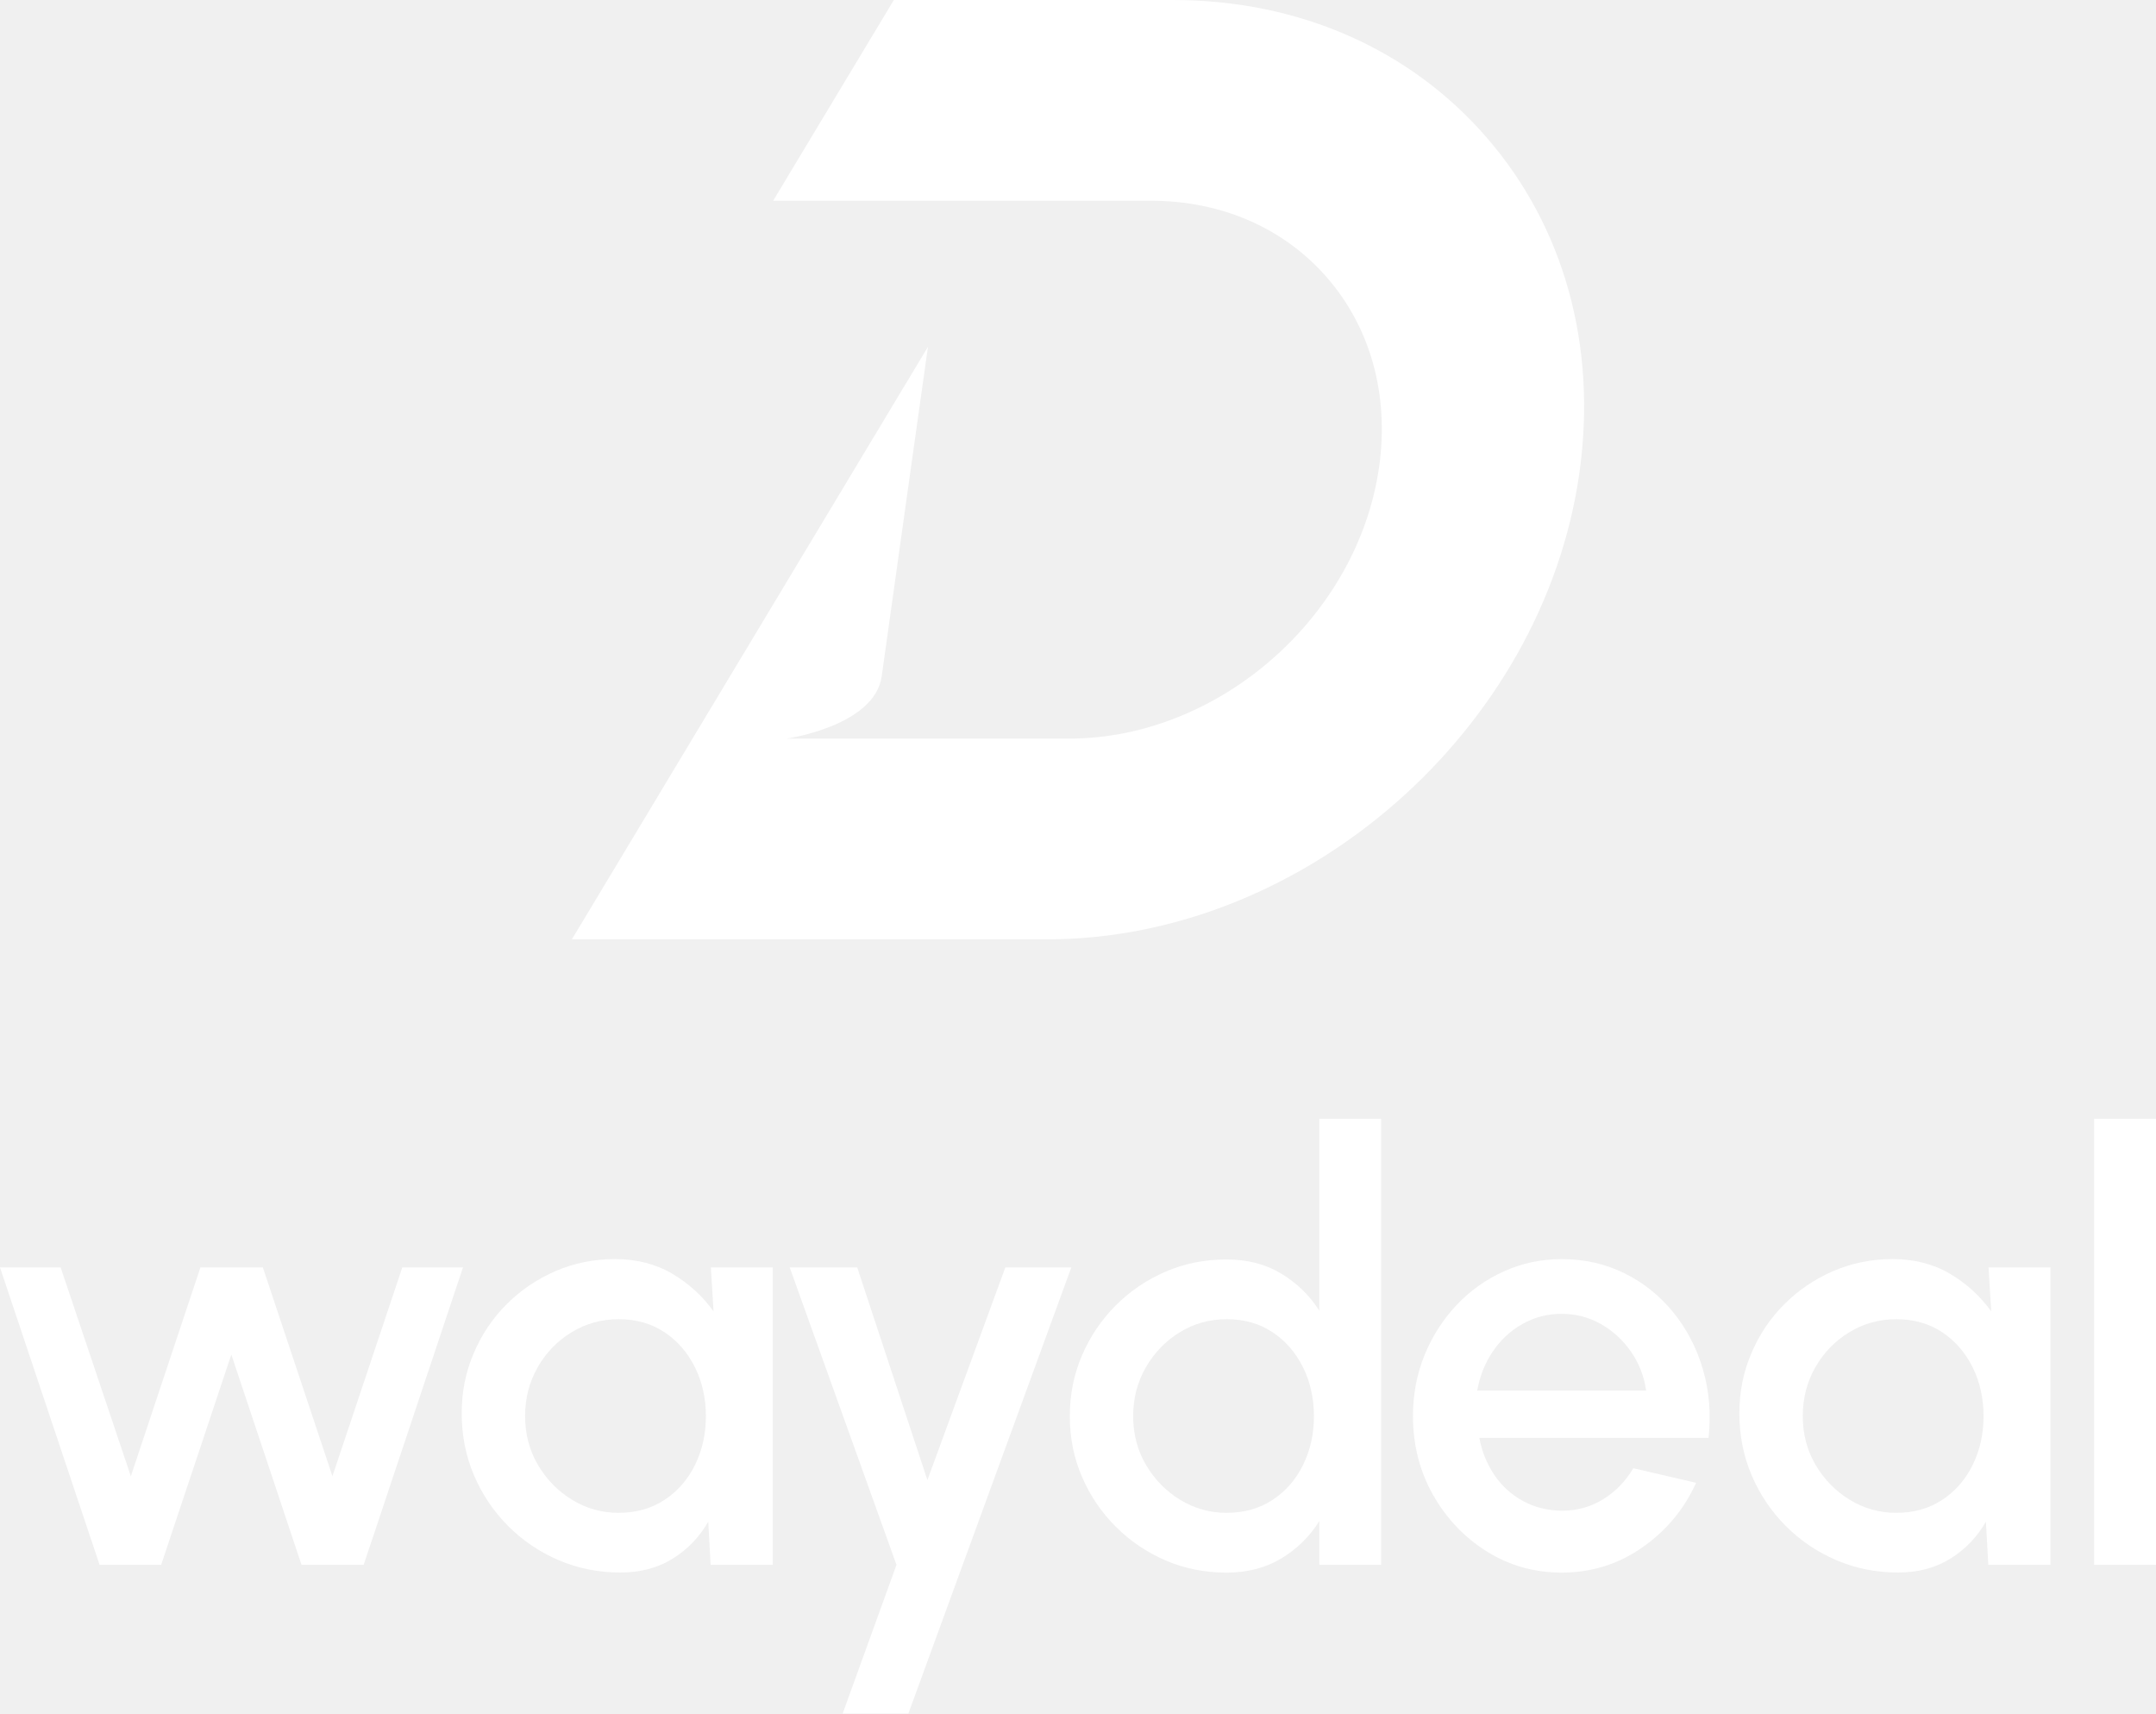
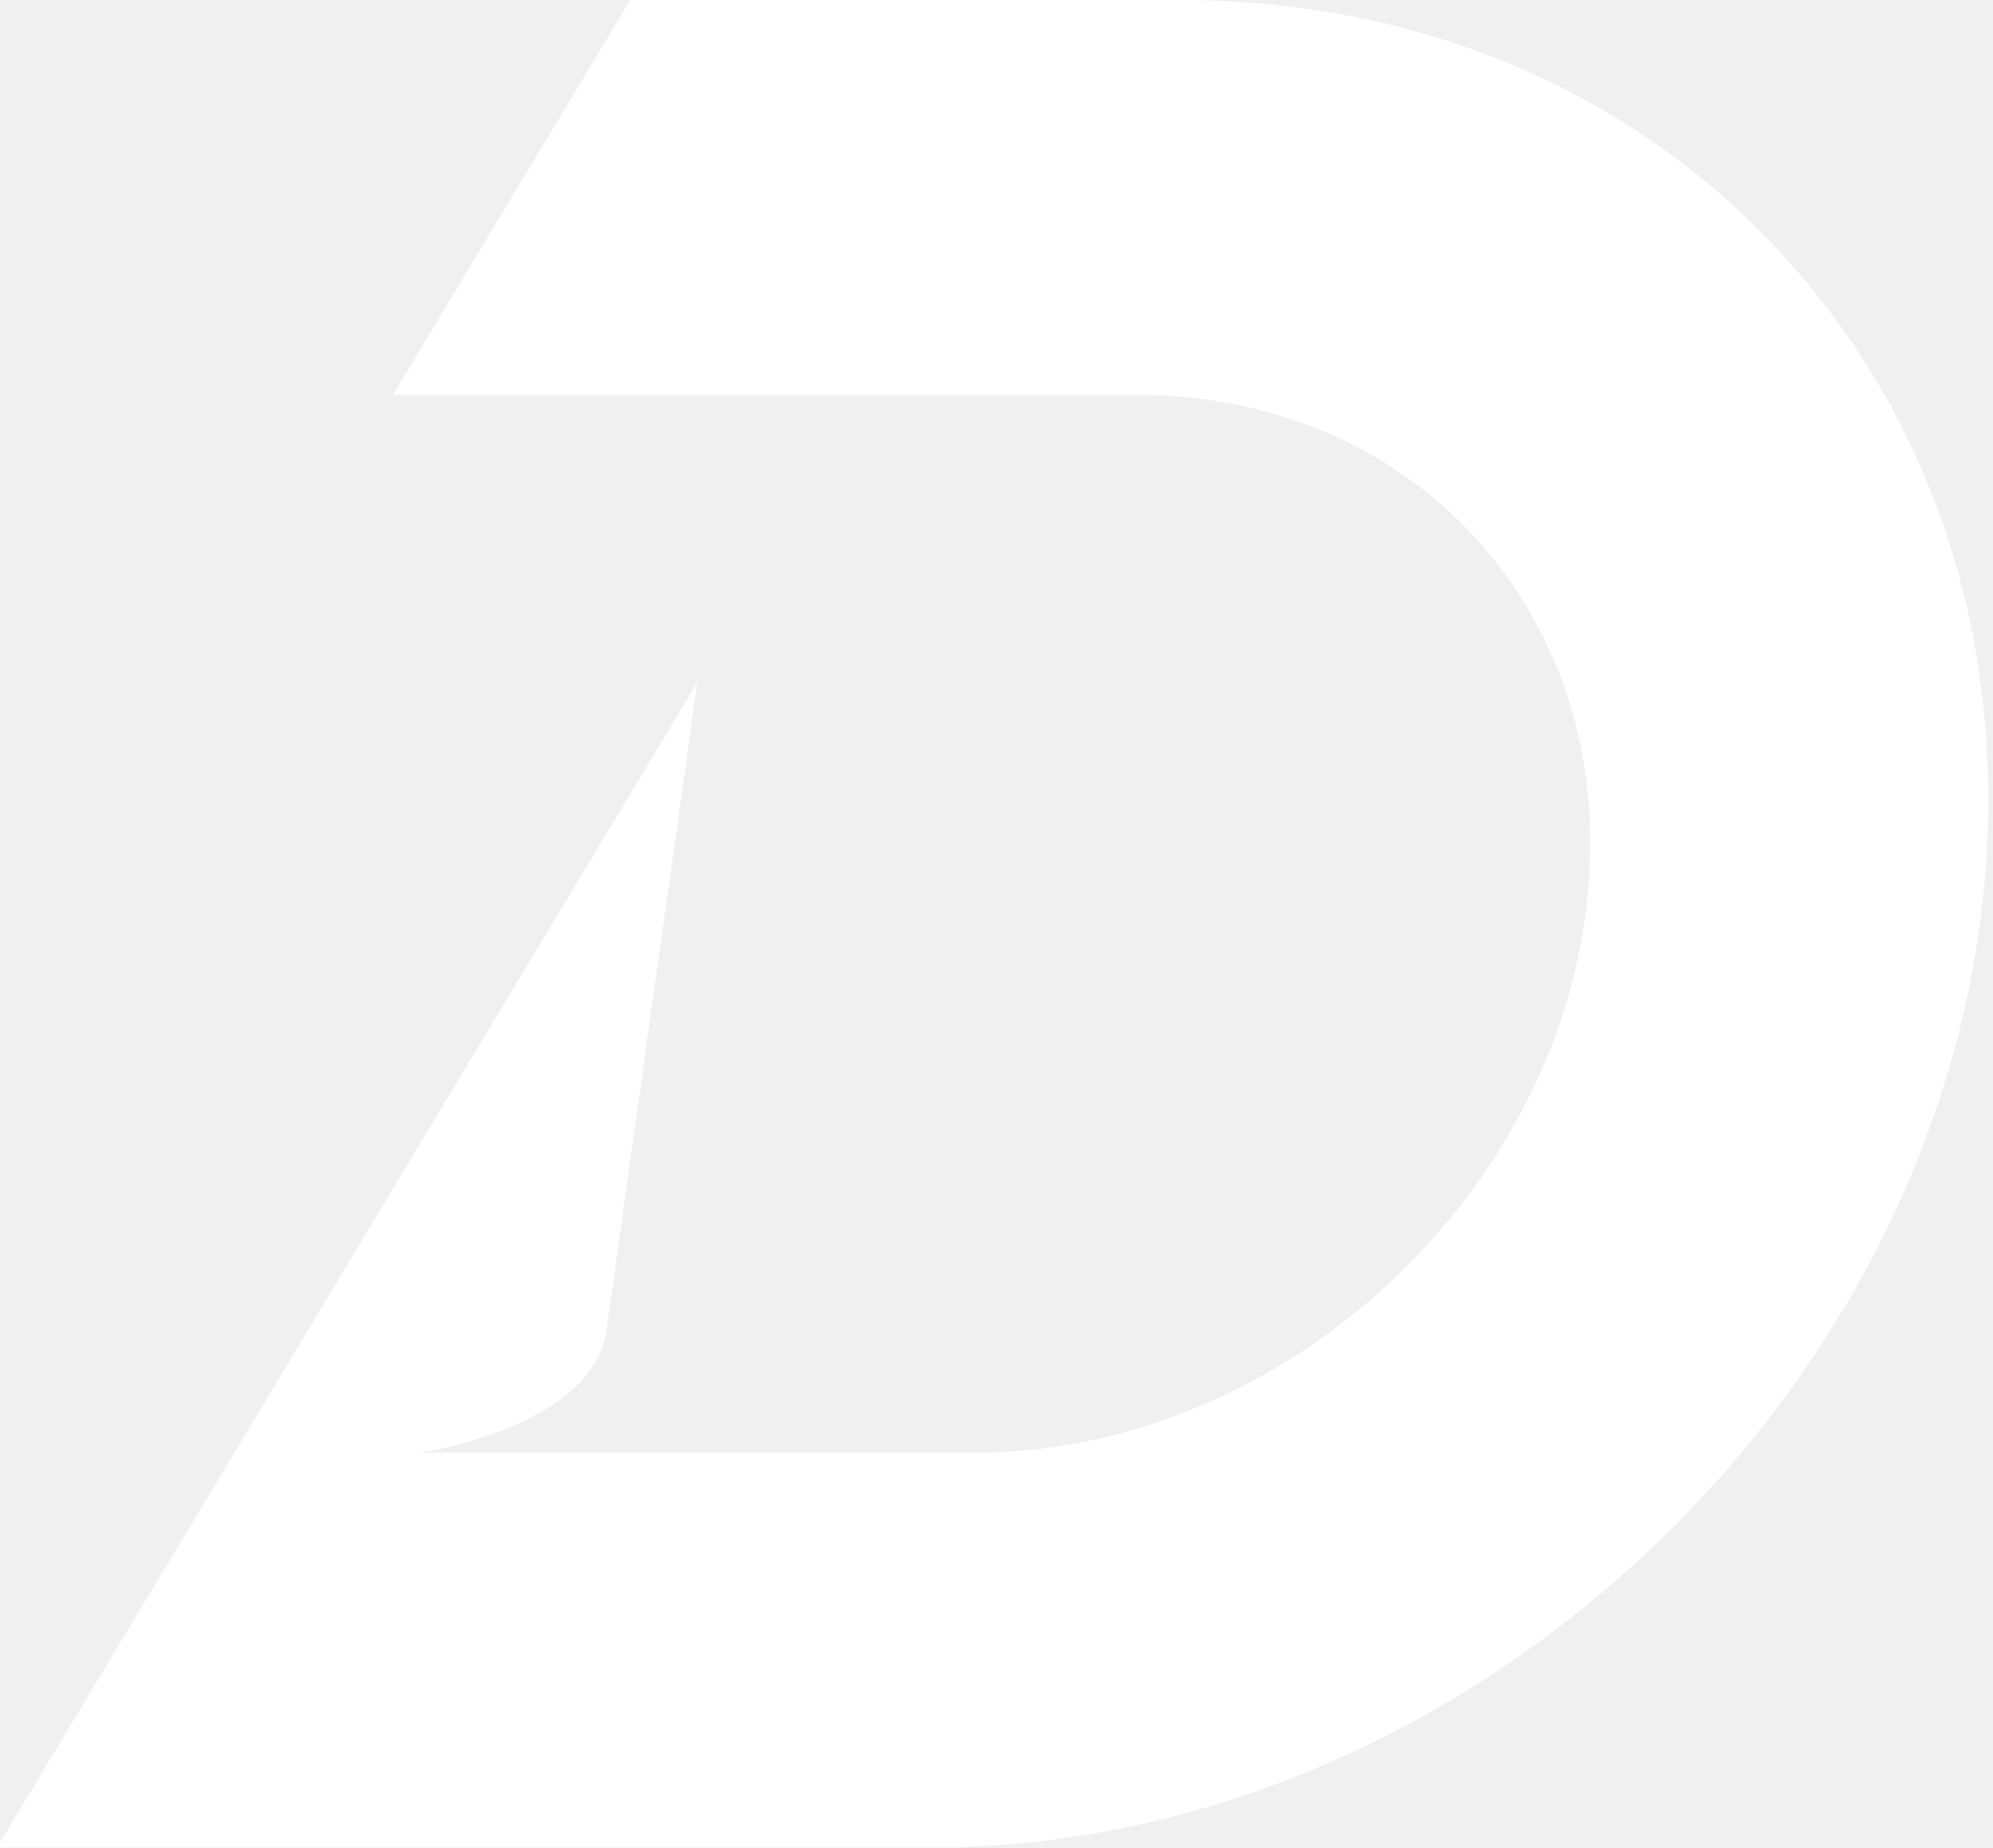
- <svg xmlns="http://www.w3.org/2000/svg" id="Layer_2" data-name="Layer 2" viewBox="0 0 612.88 486.99">
+ <svg xmlns="http://www.w3.org/2000/svg" id="Layer_2" data-name="Layer 2" viewBox="163 0 288 267">
  <defs>
    <style>
      .cls-1 {
        fill: #fff;
      }
    </style>
  </defs>
  <g id="Layer_1-2" data-name="Layer 1">
    <g>
      <g>
        <path class="cls-1" d="M45.81,444.73h-17.5L0,360.2h17.24l19.95,59.34,19.78-59.34h17.75l19.78,59.34,19.86-59.34h17.25l-28.23,84.52h-17.67l-19.95-59.76-19.95,59.76Z" />
        <path class="cls-1" d="M202.1,360.2h17.58v84.52h-17.67l-.68-12.26c-2.48,4.34-5.83,7.83-10.06,10.48-4.23,2.65-9.21,3.97-14.96,3.97-6.2,0-12.03-1.17-17.5-3.51-5.46-2.34-10.27-5.59-14.41-9.76-4.14-4.17-7.37-8.97-9.68-14.41-2.31-5.44-3.47-11.28-3.47-17.54s1.13-11.71,3.38-17.03c2.25-5.33,5.38-9.99,9.38-13.99,4-4,8.64-7.14,13.9-9.42,5.27-2.28,10.92-3.42,16.95-3.42s11.57,1.39,16.27,4.18c4.7,2.79,8.61,6.35,11.71,10.69l-.76-12.51ZM175.89,429.94c4.96,0,9.3-1.23,13.02-3.68,3.72-2.45,6.61-5.76,8.66-9.93,2.06-4.17,3.09-8.79,3.09-13.86s-1.05-9.77-3.13-13.94c-2.09-4.17-4.97-7.48-8.66-9.93-3.69-2.45-8.02-3.68-12.97-3.68s-9.38,1.24-13.44,3.72c-4.06,2.48-7.27,5.81-9.64,9.98-2.37,4.17-3.55,8.79-3.55,13.86s1.23,9.76,3.68,13.9c2.45,4.14,5.69,7.44,9.72,9.89,4.03,2.45,8.44,3.68,13.23,3.68Z" />
        <path class="cls-1" d="M285.77,360.2h18.77l-46.32,126.79h-18.68l15.3-42.26-30.35-84.52h19.19l19.95,60.43,22.15-60.43Z" />
        <path class="cls-1" d="M375.03,317.94h17.58v126.79h-17.58v-12.42c-2.76,4.39-6.37,7.93-10.82,10.61-4.45,2.68-9.67,4.02-15.64,4.02s-11.89-1.16-17.24-3.47c-5.35-2.31-10.07-5.51-14.16-9.59-4.08-4.08-7.28-8.8-9.59-14.16-2.31-5.35-3.47-11.1-3.47-17.24s1.15-11.9,3.47-17.28c2.31-5.38,5.51-10.11,9.59-14.2,4.08-4.08,8.8-7.28,14.16-9.59,5.35-2.31,11.1-3.47,17.24-3.47s11.19,1.34,15.64,4.02c4.45,2.68,8.06,6.18,10.82,10.52v-54.52ZM348.74,429.94c4.96,0,9.3-1.23,13.02-3.68,3.72-2.45,6.61-5.76,8.66-9.93,2.06-4.17,3.09-8.79,3.09-13.86s-1.05-9.77-3.13-13.94c-2.09-4.17-4.97-7.48-8.66-9.93-3.69-2.45-8.02-3.68-12.97-3.68s-9.37,1.24-13.4,3.72c-4.03,2.48-7.24,5.81-9.64,9.98-2.4,4.17-3.59,8.79-3.59,13.86s1.22,9.76,3.68,13.9c2.45,4.14,5.69,7.44,9.72,9.89,4.03,2.45,8.44,3.68,13.23,3.68Z" />
        <path class="cls-1" d="M443.92,446.93c-7.77,0-14.86-2-21.26-6-6.39-4-11.49-9.37-15.3-16.1-3.8-6.73-5.7-14.19-5.7-22.36,0-6.2,1.1-11.99,3.3-17.37,2.2-5.38,5.23-10.11,9.09-14.2,3.86-4.09,8.35-7.28,13.48-9.59,5.13-2.31,10.59-3.47,16.4-3.47,6.48,0,12.43,1.34,17.84,4.02,5.41,2.68,10.03,6.37,13.86,11.07,3.83,4.7,6.65,10.11,8.45,16.23,1.8,6.12,2.34,12.61,1.61,19.48h-65.17c.73,3.89,2.15,7.4,4.27,10.53,2.11,3.13,4.82,5.59,8.11,7.39,3.3,1.81,6.97,2.73,11.03,2.79,4.28,0,8.19-1.07,11.71-3.21,3.52-2.14,6.41-5.1,8.66-8.87l17.84,4.14c-3.38,7.5-8.48,13.62-15.3,18.38-6.82,4.76-14.45,7.14-22.91,7.14ZM419.92,395.2h48.01c-.56-4.06-1.99-7.73-4.27-11.03-2.28-3.3-5.13-5.92-8.54-7.86-3.41-1.94-7.14-2.92-11.2-2.92s-7.71.96-11.11,2.87c-3.41,1.92-6.23,4.52-8.45,7.82-2.23,3.3-3.7,7-4.44,11.12Z" />
        <path class="cls-1" d="M565.3,360.2h17.58v84.52h-17.67l-.68-12.26c-2.48,4.34-5.83,7.83-10.06,10.48-4.23,2.65-9.21,3.97-14.96,3.97-6.2,0-12.03-1.17-17.5-3.51-5.47-2.34-10.27-5.59-14.41-9.76-4.14-4.17-7.37-8.97-9.68-14.41-2.31-5.44-3.47-11.28-3.47-17.54s1.13-11.71,3.38-17.03c2.25-5.33,5.38-9.99,9.38-13.99,4-4,8.64-7.14,13.9-9.42,5.27-2.28,10.92-3.42,16.95-3.42s11.57,1.39,16.27,4.18c4.7,2.79,8.61,6.35,11.71,10.69l-.76-12.51ZM539.09,429.94c4.96,0,9.3-1.23,13.02-3.68,3.72-2.45,6.61-5.76,8.66-9.93,2.06-4.17,3.09-8.79,3.09-13.86s-1.05-9.77-3.13-13.94c-2.09-4.17-4.97-7.48-8.66-9.93-3.69-2.45-8.02-3.68-12.97-3.68s-9.38,1.24-13.44,3.72c-4.06,2.48-7.27,5.81-9.64,9.98-2.37,4.17-3.55,8.79-3.55,13.86s1.22,9.76,3.68,13.9c2.45,4.14,5.69,7.44,9.72,9.89,4.03,2.45,8.44,3.68,13.23,3.68Z" />
        <path class="cls-1" d="M595.3,444.73v-126.79h17.58v126.79h-17.58Z" />
      </g>
      <path class="cls-1" d="M448.98,134.34c-10.3,73.12-78.17,132.62-151.35,132.62h-135.06l101.22-168.4-4.22,29.95-8.94,63.76c-2.07,14.08-26.98,17.64-26.98,17.64h80.28c42.58,0,82.12-34.68,88.12-77.29,2.85-20.39-2.42-39.47-14.84-53.75-12.22-14.06-30.01-21.82-50.07-21.82h-107.36L254.09,0h79.36c35.58,0,67.22,13.84,89.06,38.97,22.13,25.44,31.52,59.32,26.47,95.37Z" />
    </g>
  </g>
</svg>
